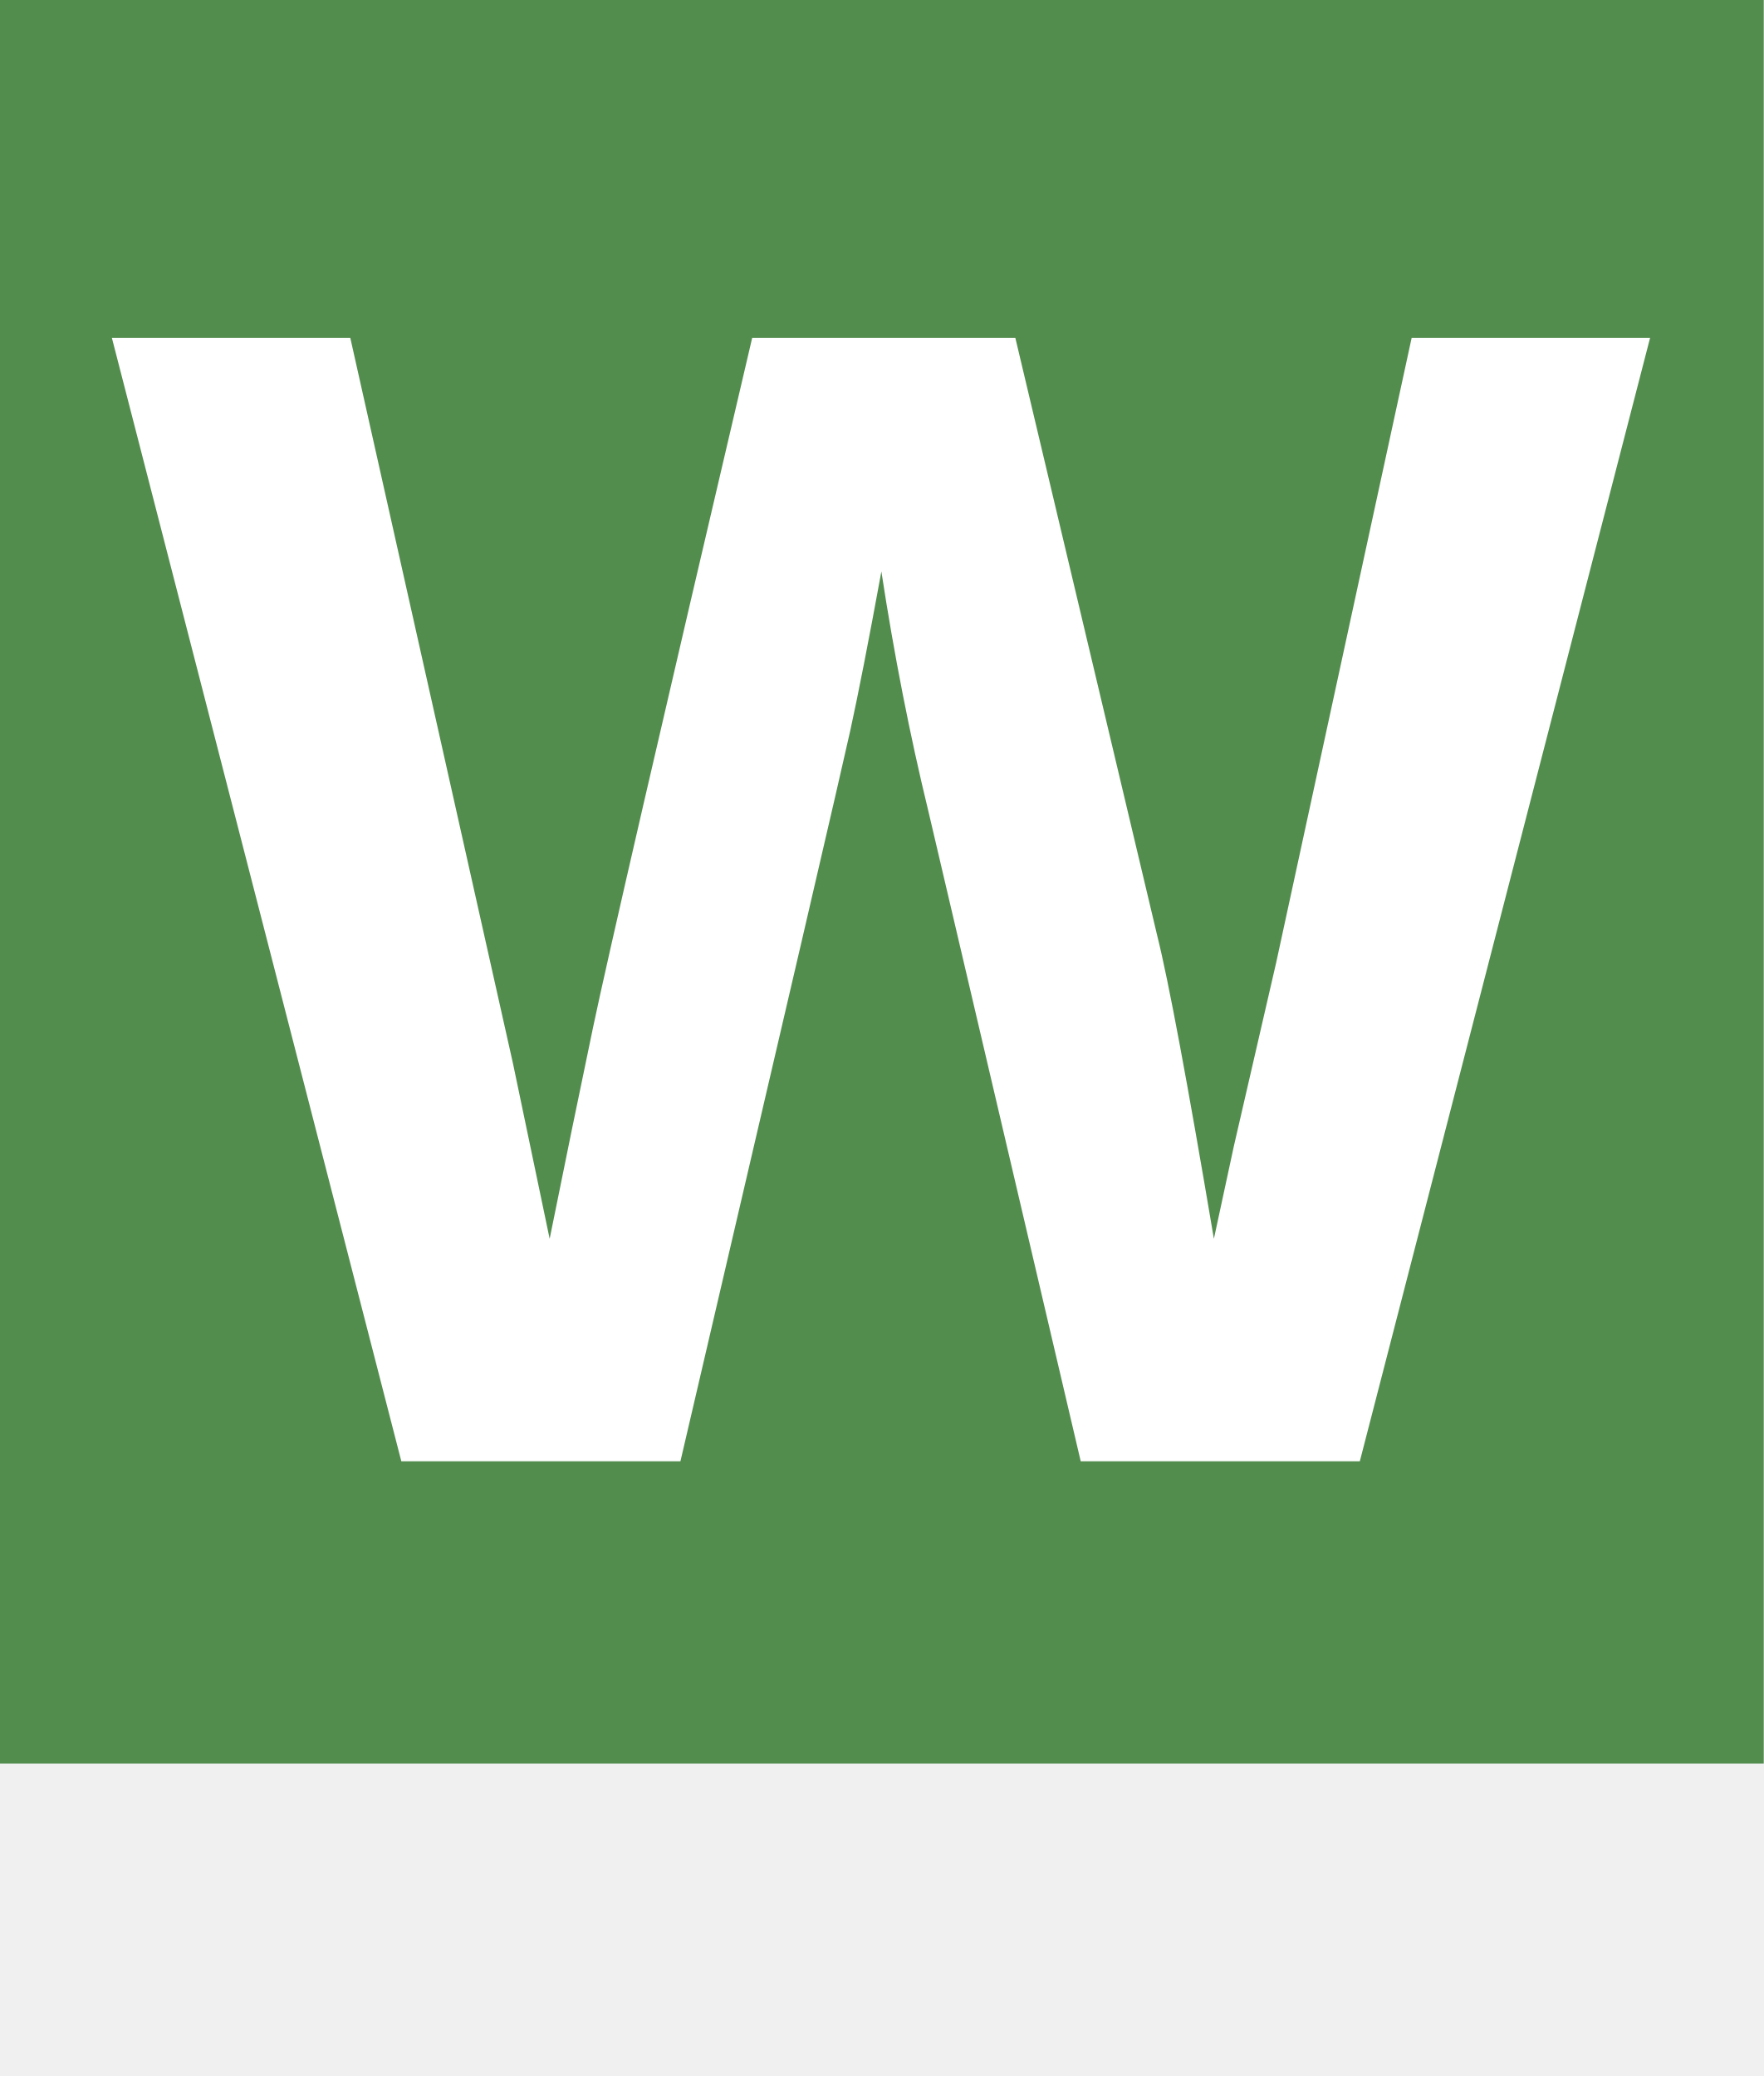
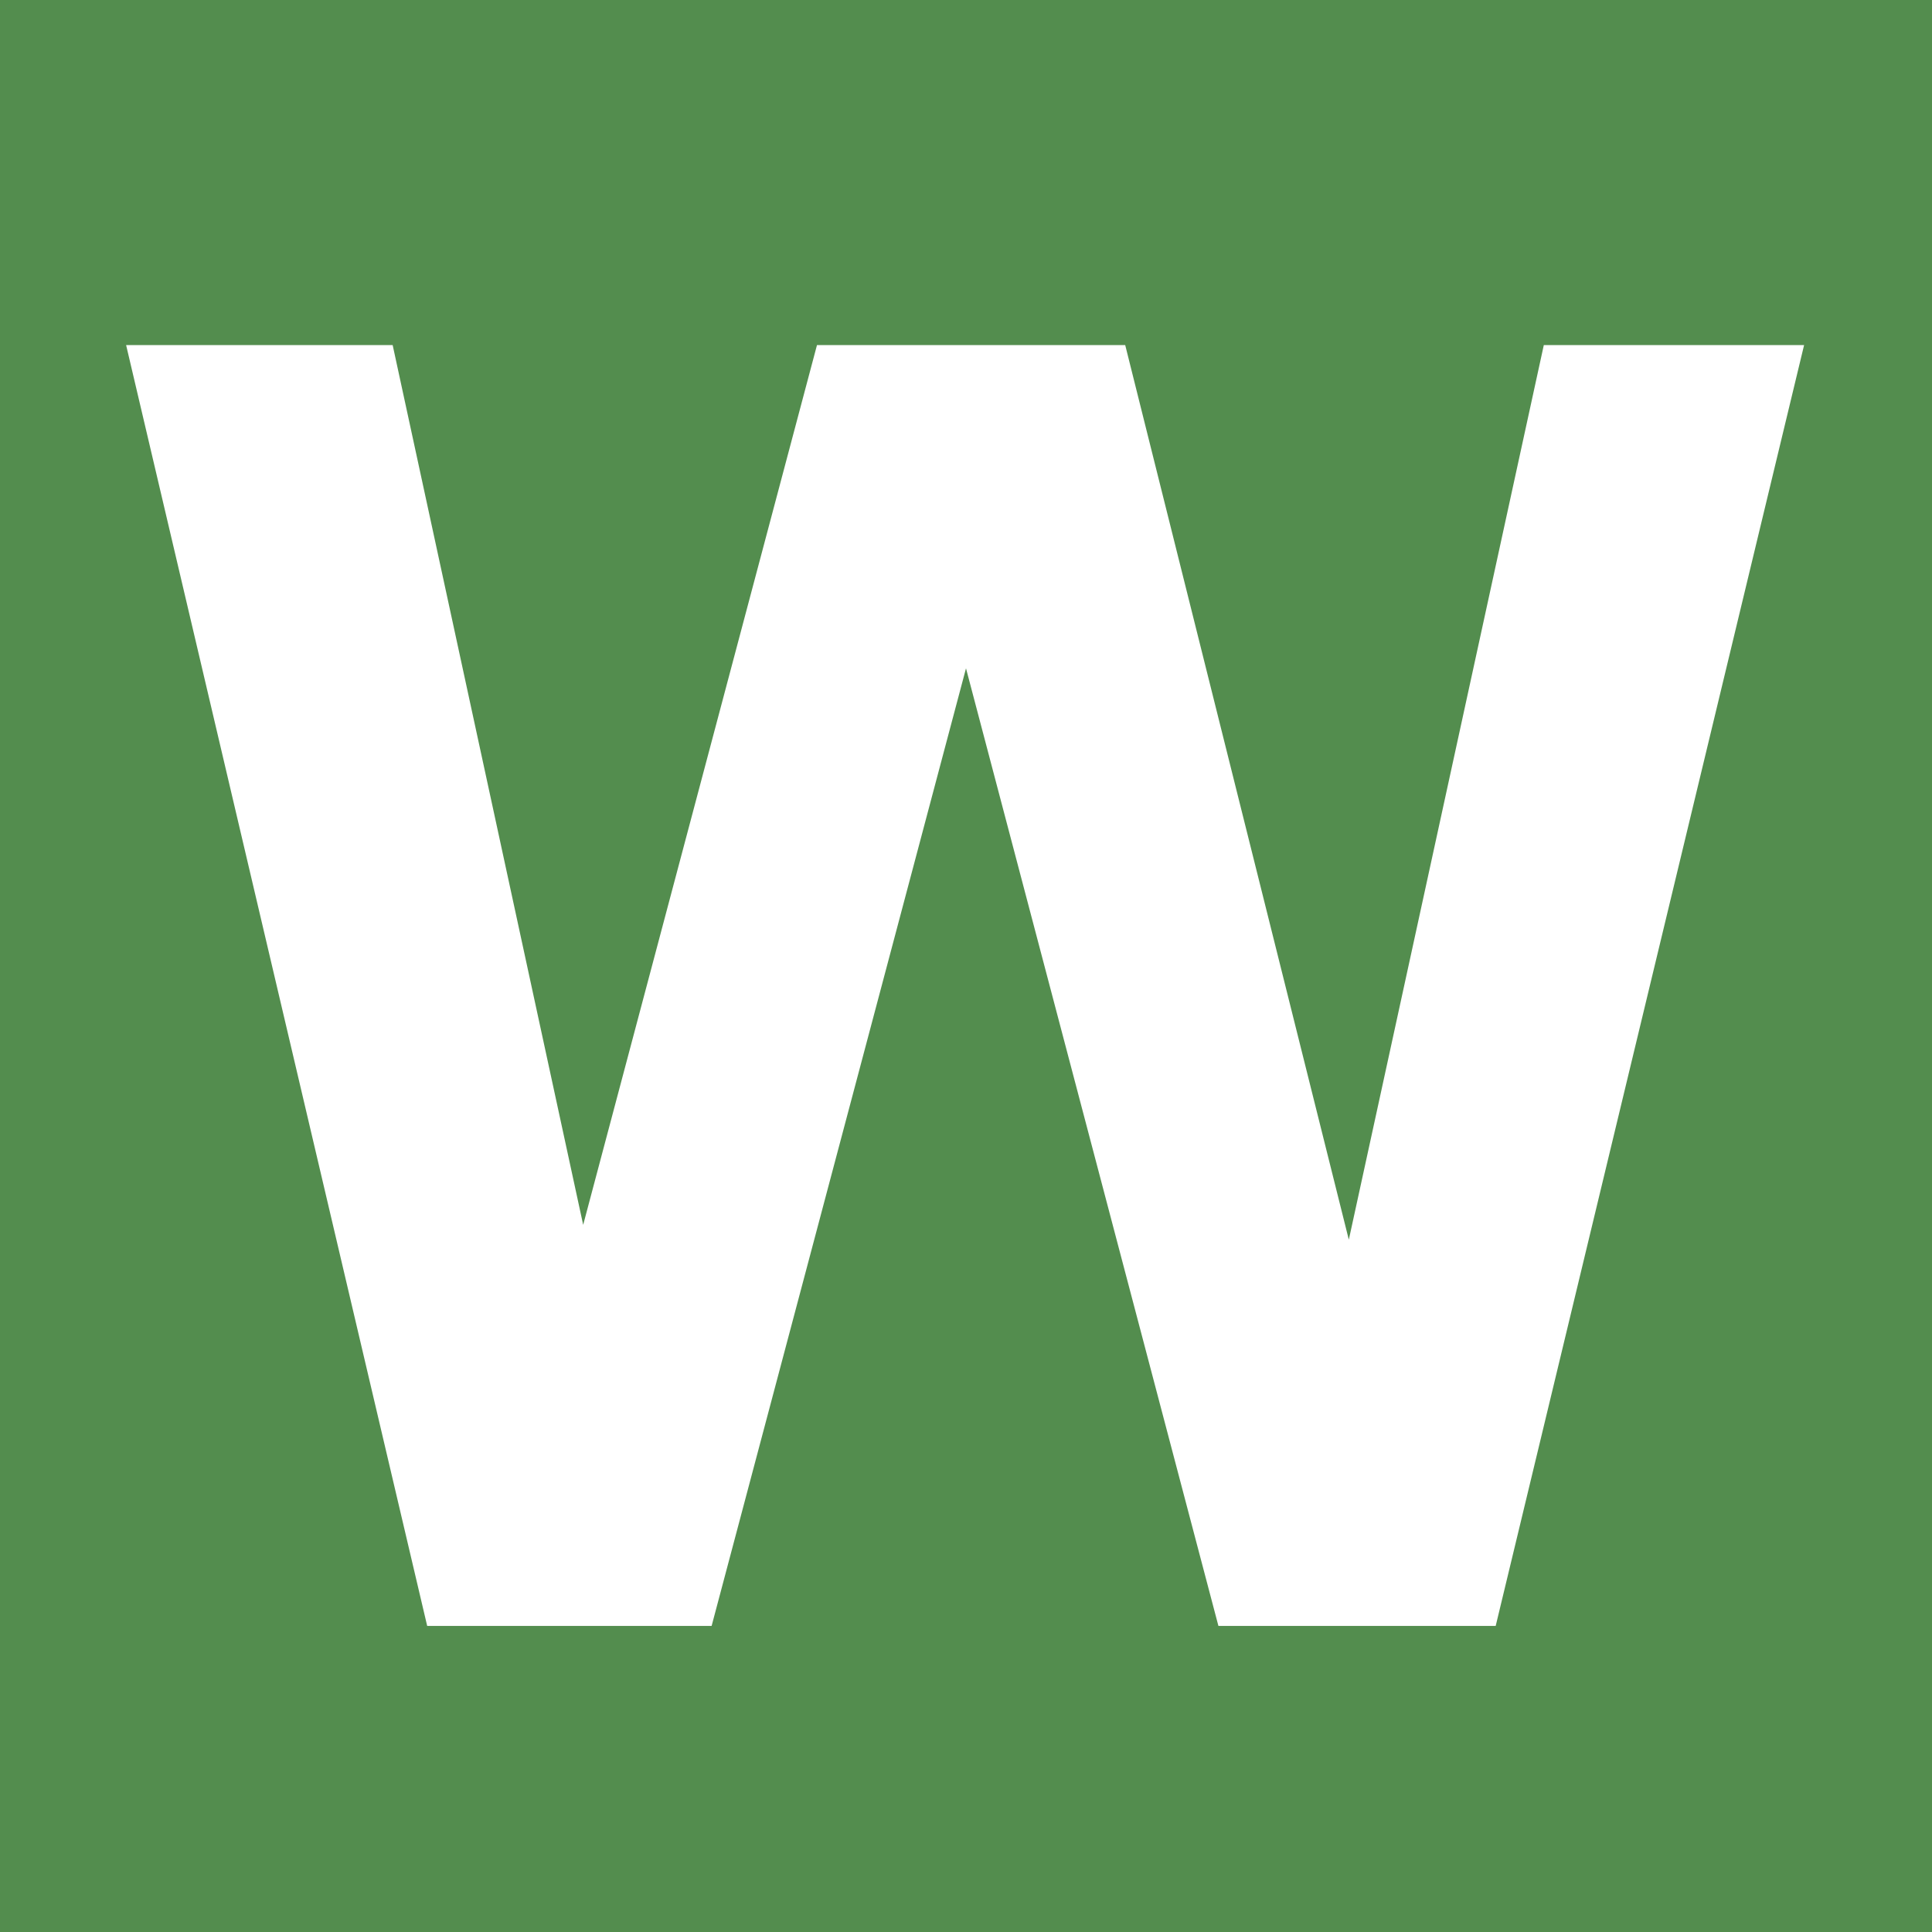
- <svg xmlns="http://www.w3.org/2000/svg" id="Layer_1" data-name="Layer 1" viewBox="0 0 1080 1271.38">
-   <defs>
-     <style>.cls-1{fill:#538d4e;}.cls-2{font-size:1000px;fill:#fff;font-family:Arial-BoldMT, Arial;font-weight:700;}</style>
-   </defs>
-   <rect class="cls-1" width="1080" height="1080" />
-   <text class="cls-2" transform="translate(67.53 894.91)">W</text>
+ <svg xmlns="http://www.w3.org/2000/svg" version="1.1" id="Layer_1" x="0px" y="0px" viewBox="0 0 1080 1080" style="enable-background:new 0 0 1080 1080;" xml:space="preserve">
+   <style type="text/css">
+ 	.st0{fill:#538D4E;}
+ 	.st1{enable-background:new    ;}
+ 	.st2{fill:#FFFFFF;}
+ </style>
+   <rect class="st0" width="1080" height="1080" />
+   <g class="st1">
+     <path class="st2" d="M238.8,908.9l-168.3-716h149L326,684.7l130.7-491.8H629L754,693l109-500.1h145.5l-172.4,716h-155L540,373.6   L397.8,908.9H238.8z" />
+   </g>
</svg>
